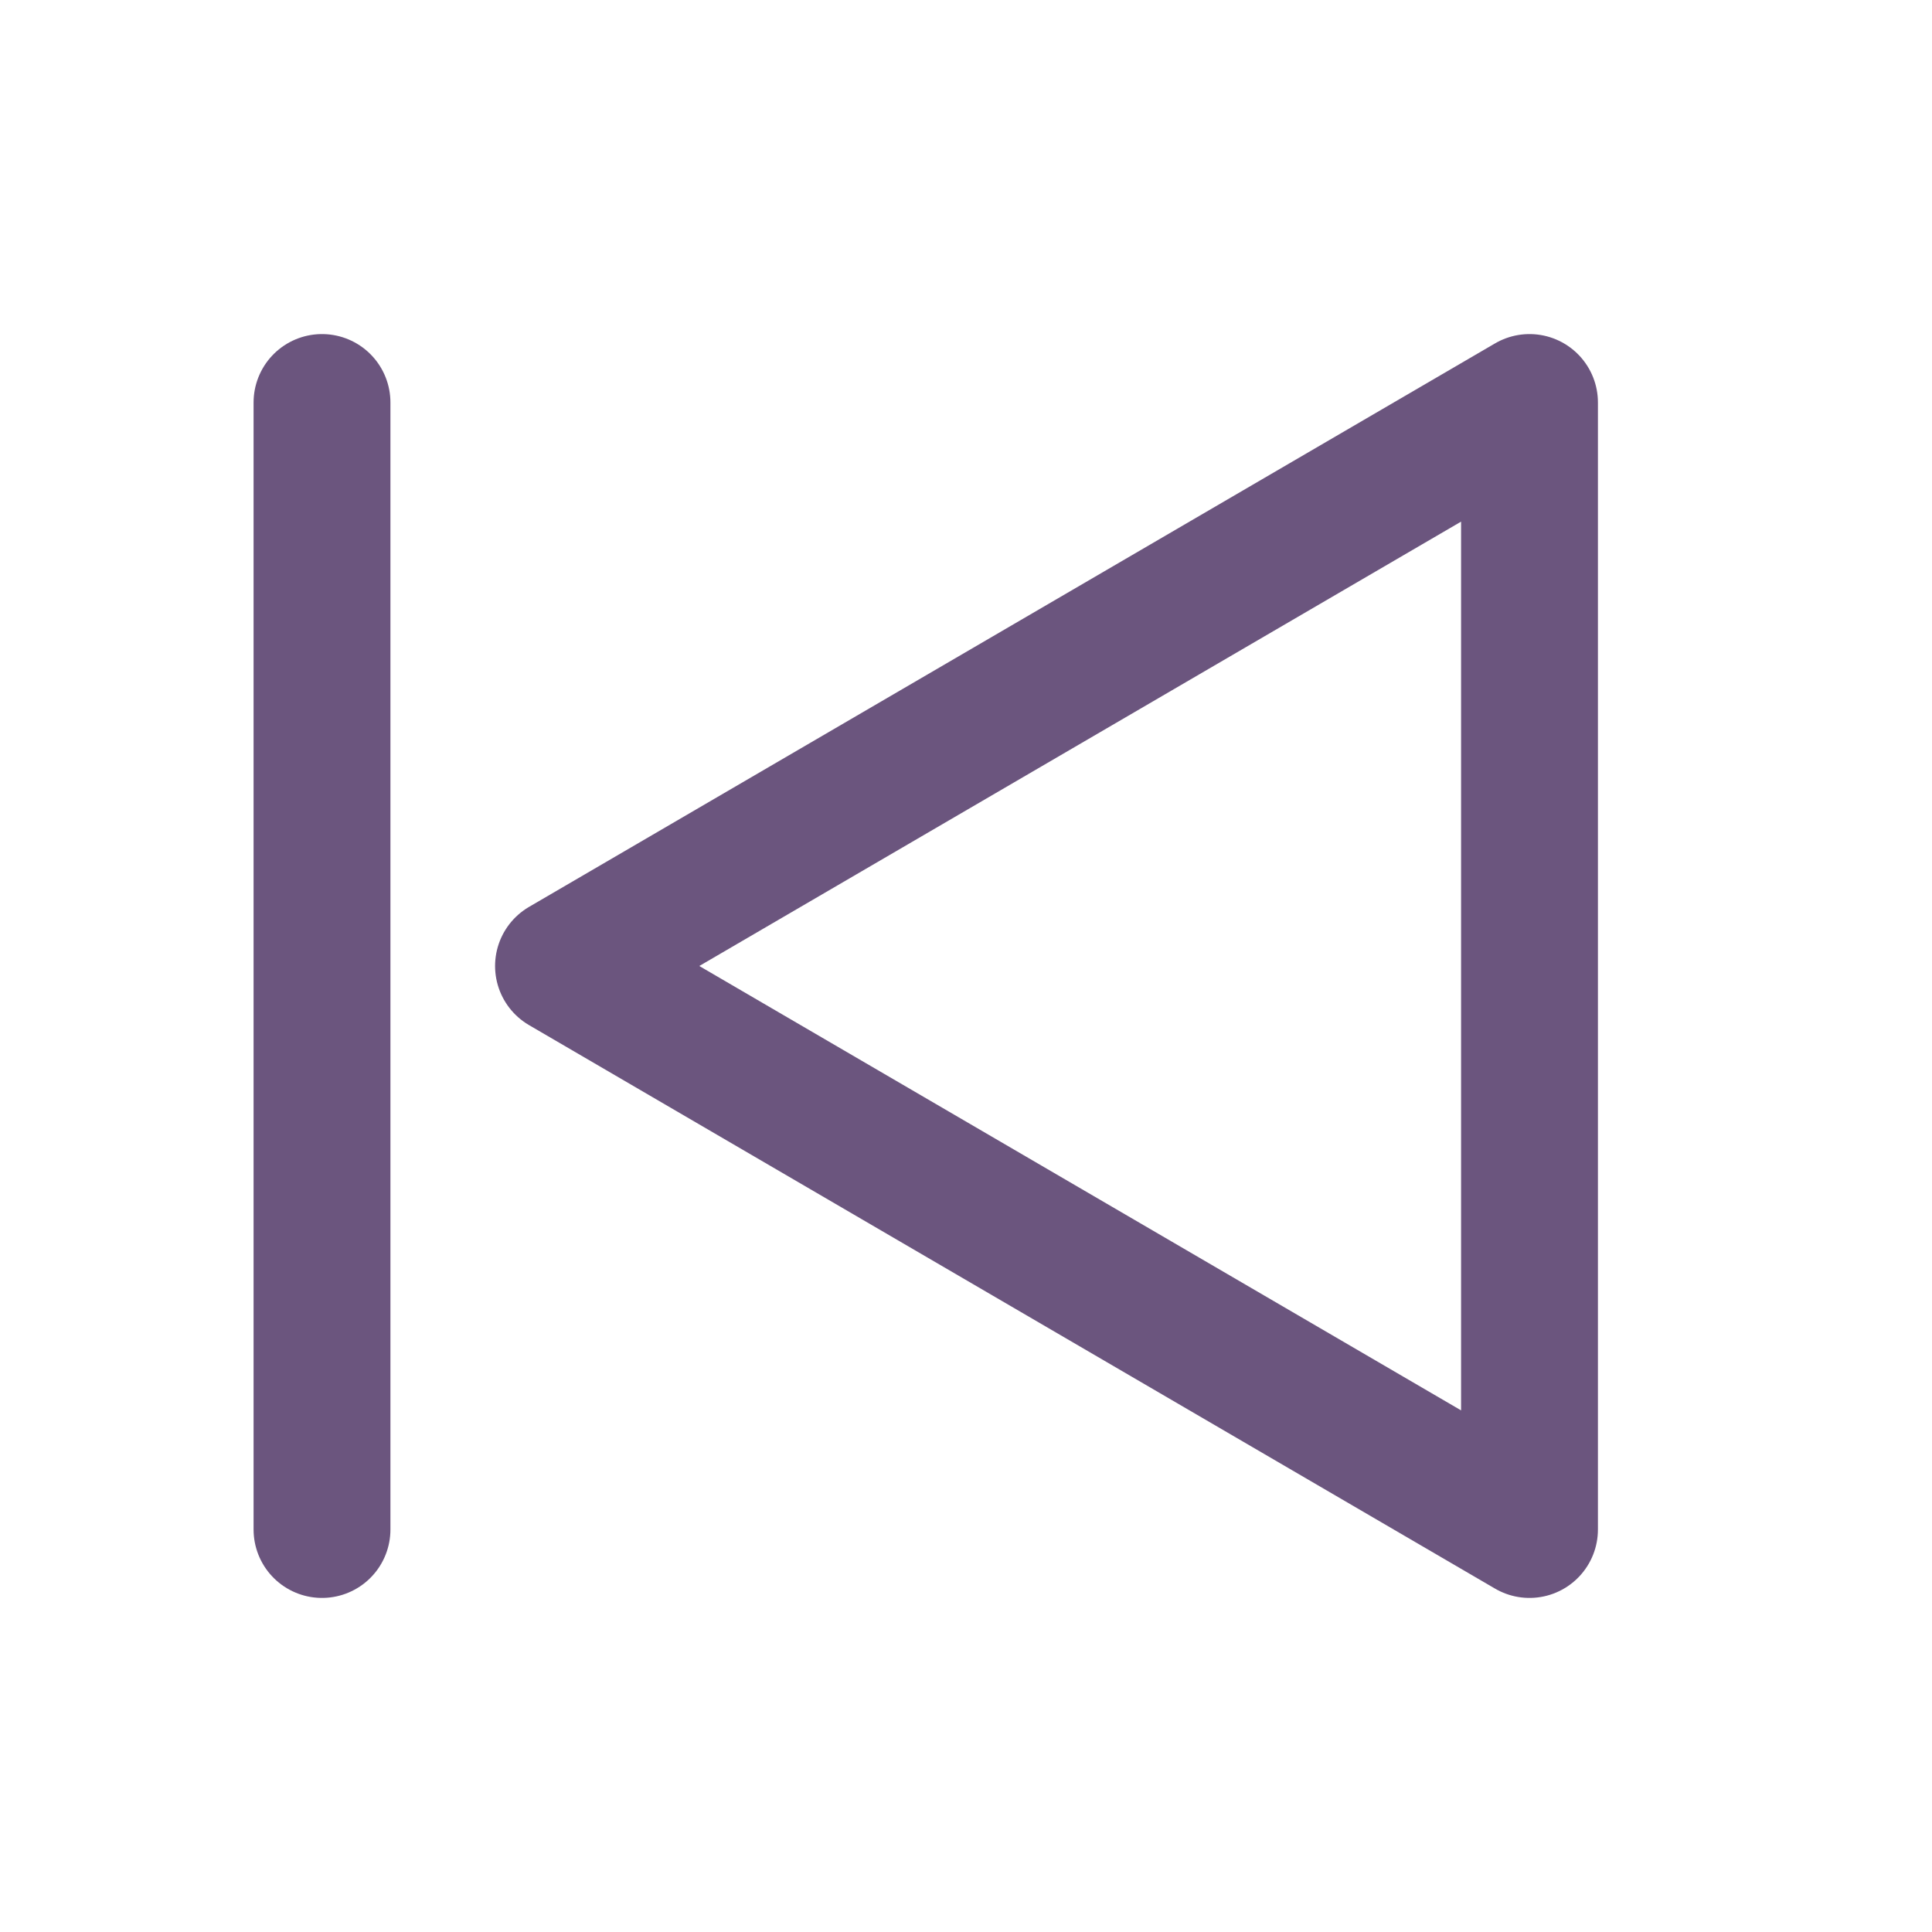
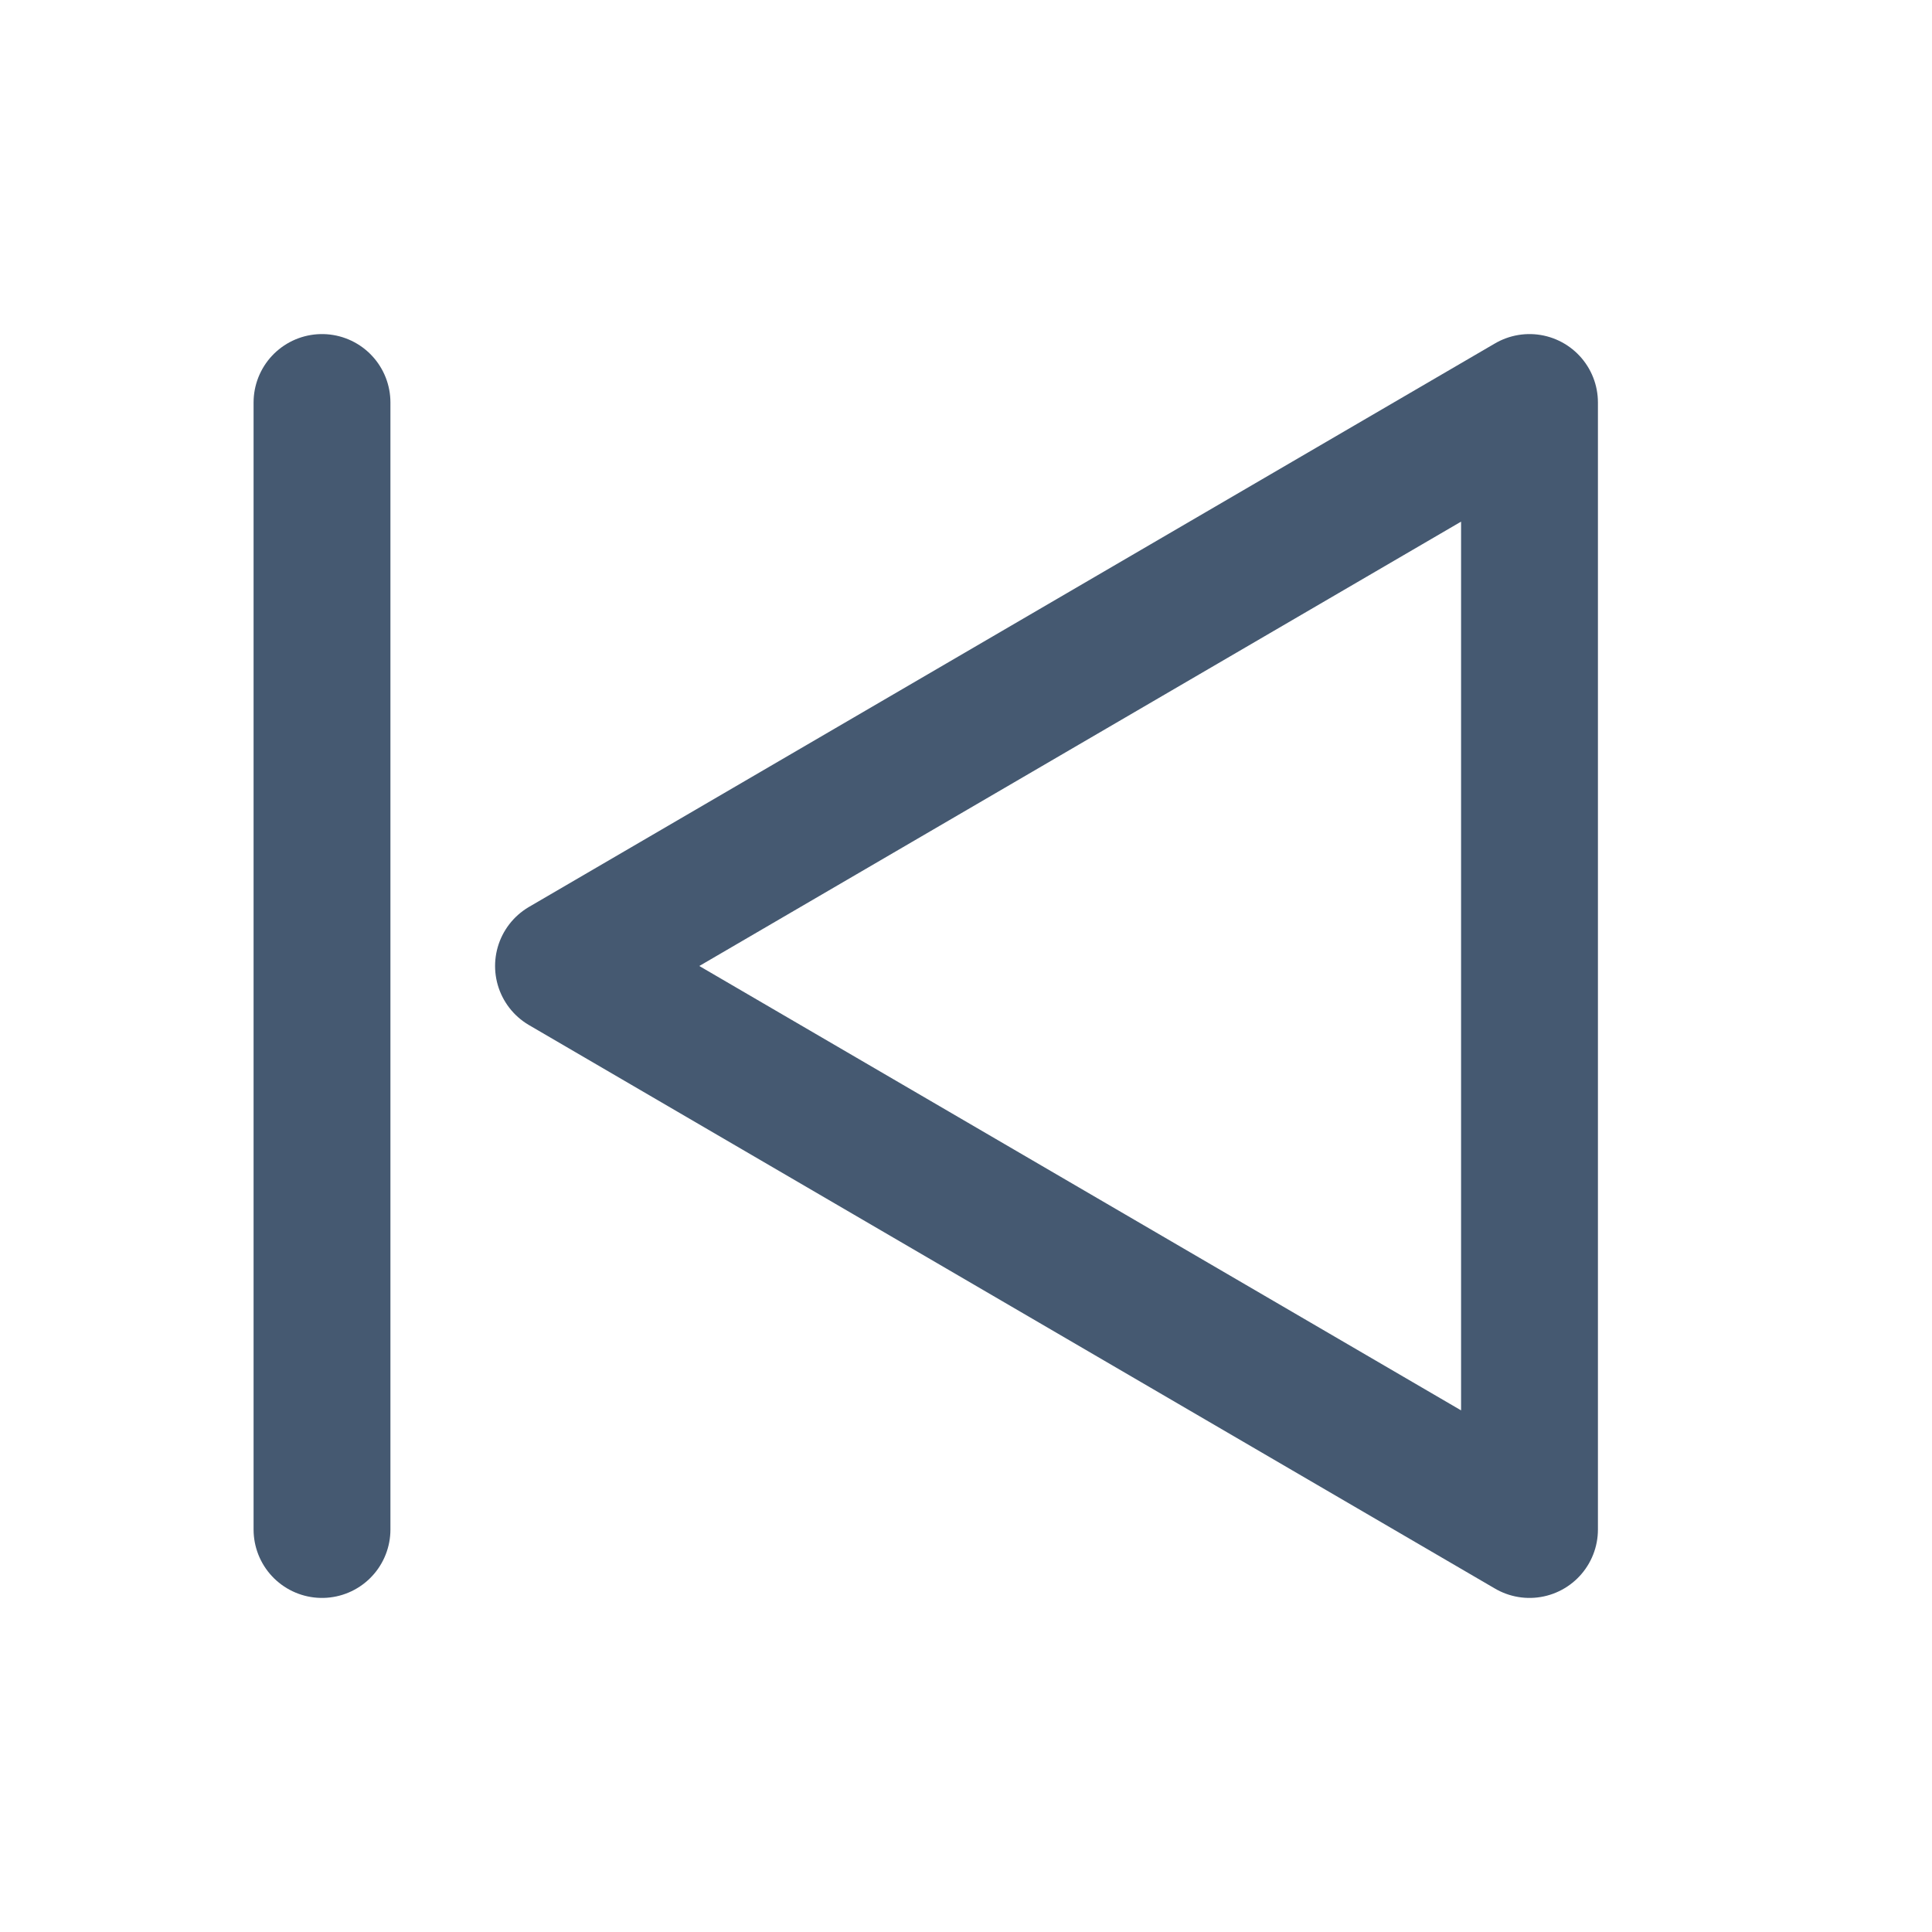
- <svg xmlns="http://www.w3.org/2000/svg" width="24" height="24" viewBox="0 0 24 24" fill="none" stroke="#6b557e" stroke-width="1.7" stroke-linecap="round" stroke-linejoin="round">
+ <svg xmlns="http://www.w3.org/2000/svg" width="24" height="24" viewBox="0 0 24 24" fill="none" stroke="#455971" stroke-width="1.7" stroke-linecap="round" stroke-linejoin="round">
  <path d="M4 5v14M19 5 7 12l12 7Z" />
</svg>
